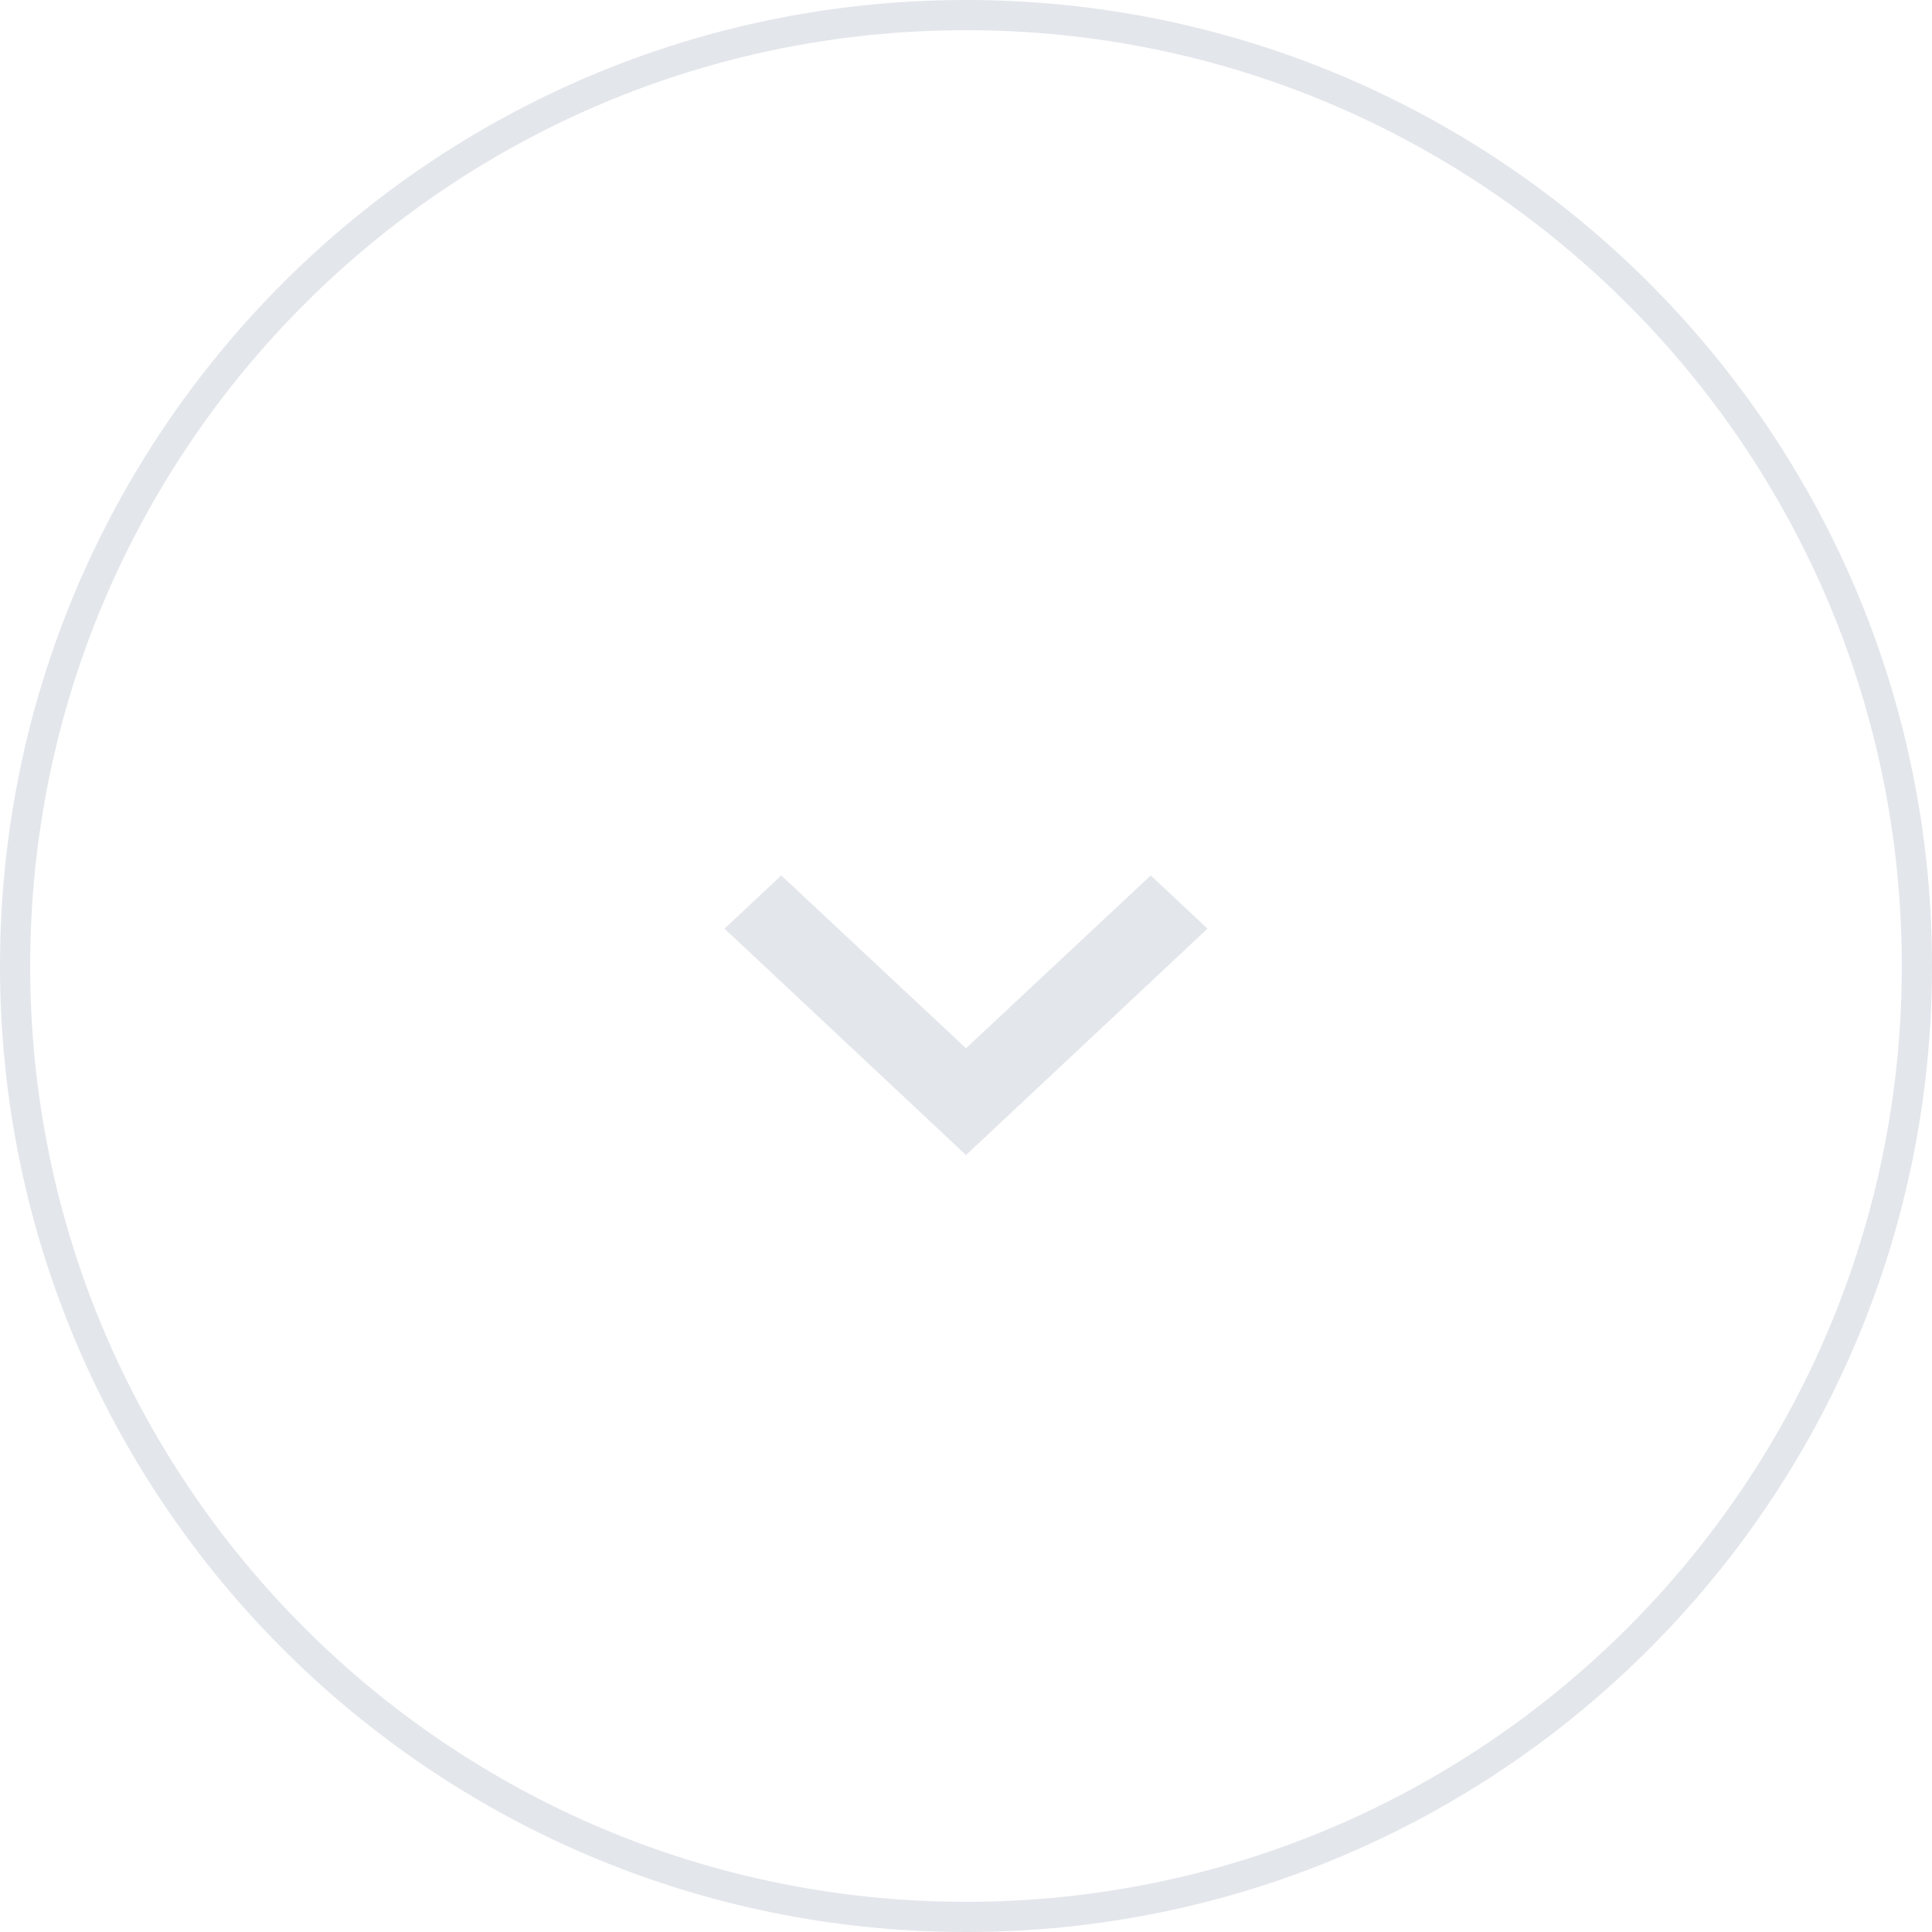
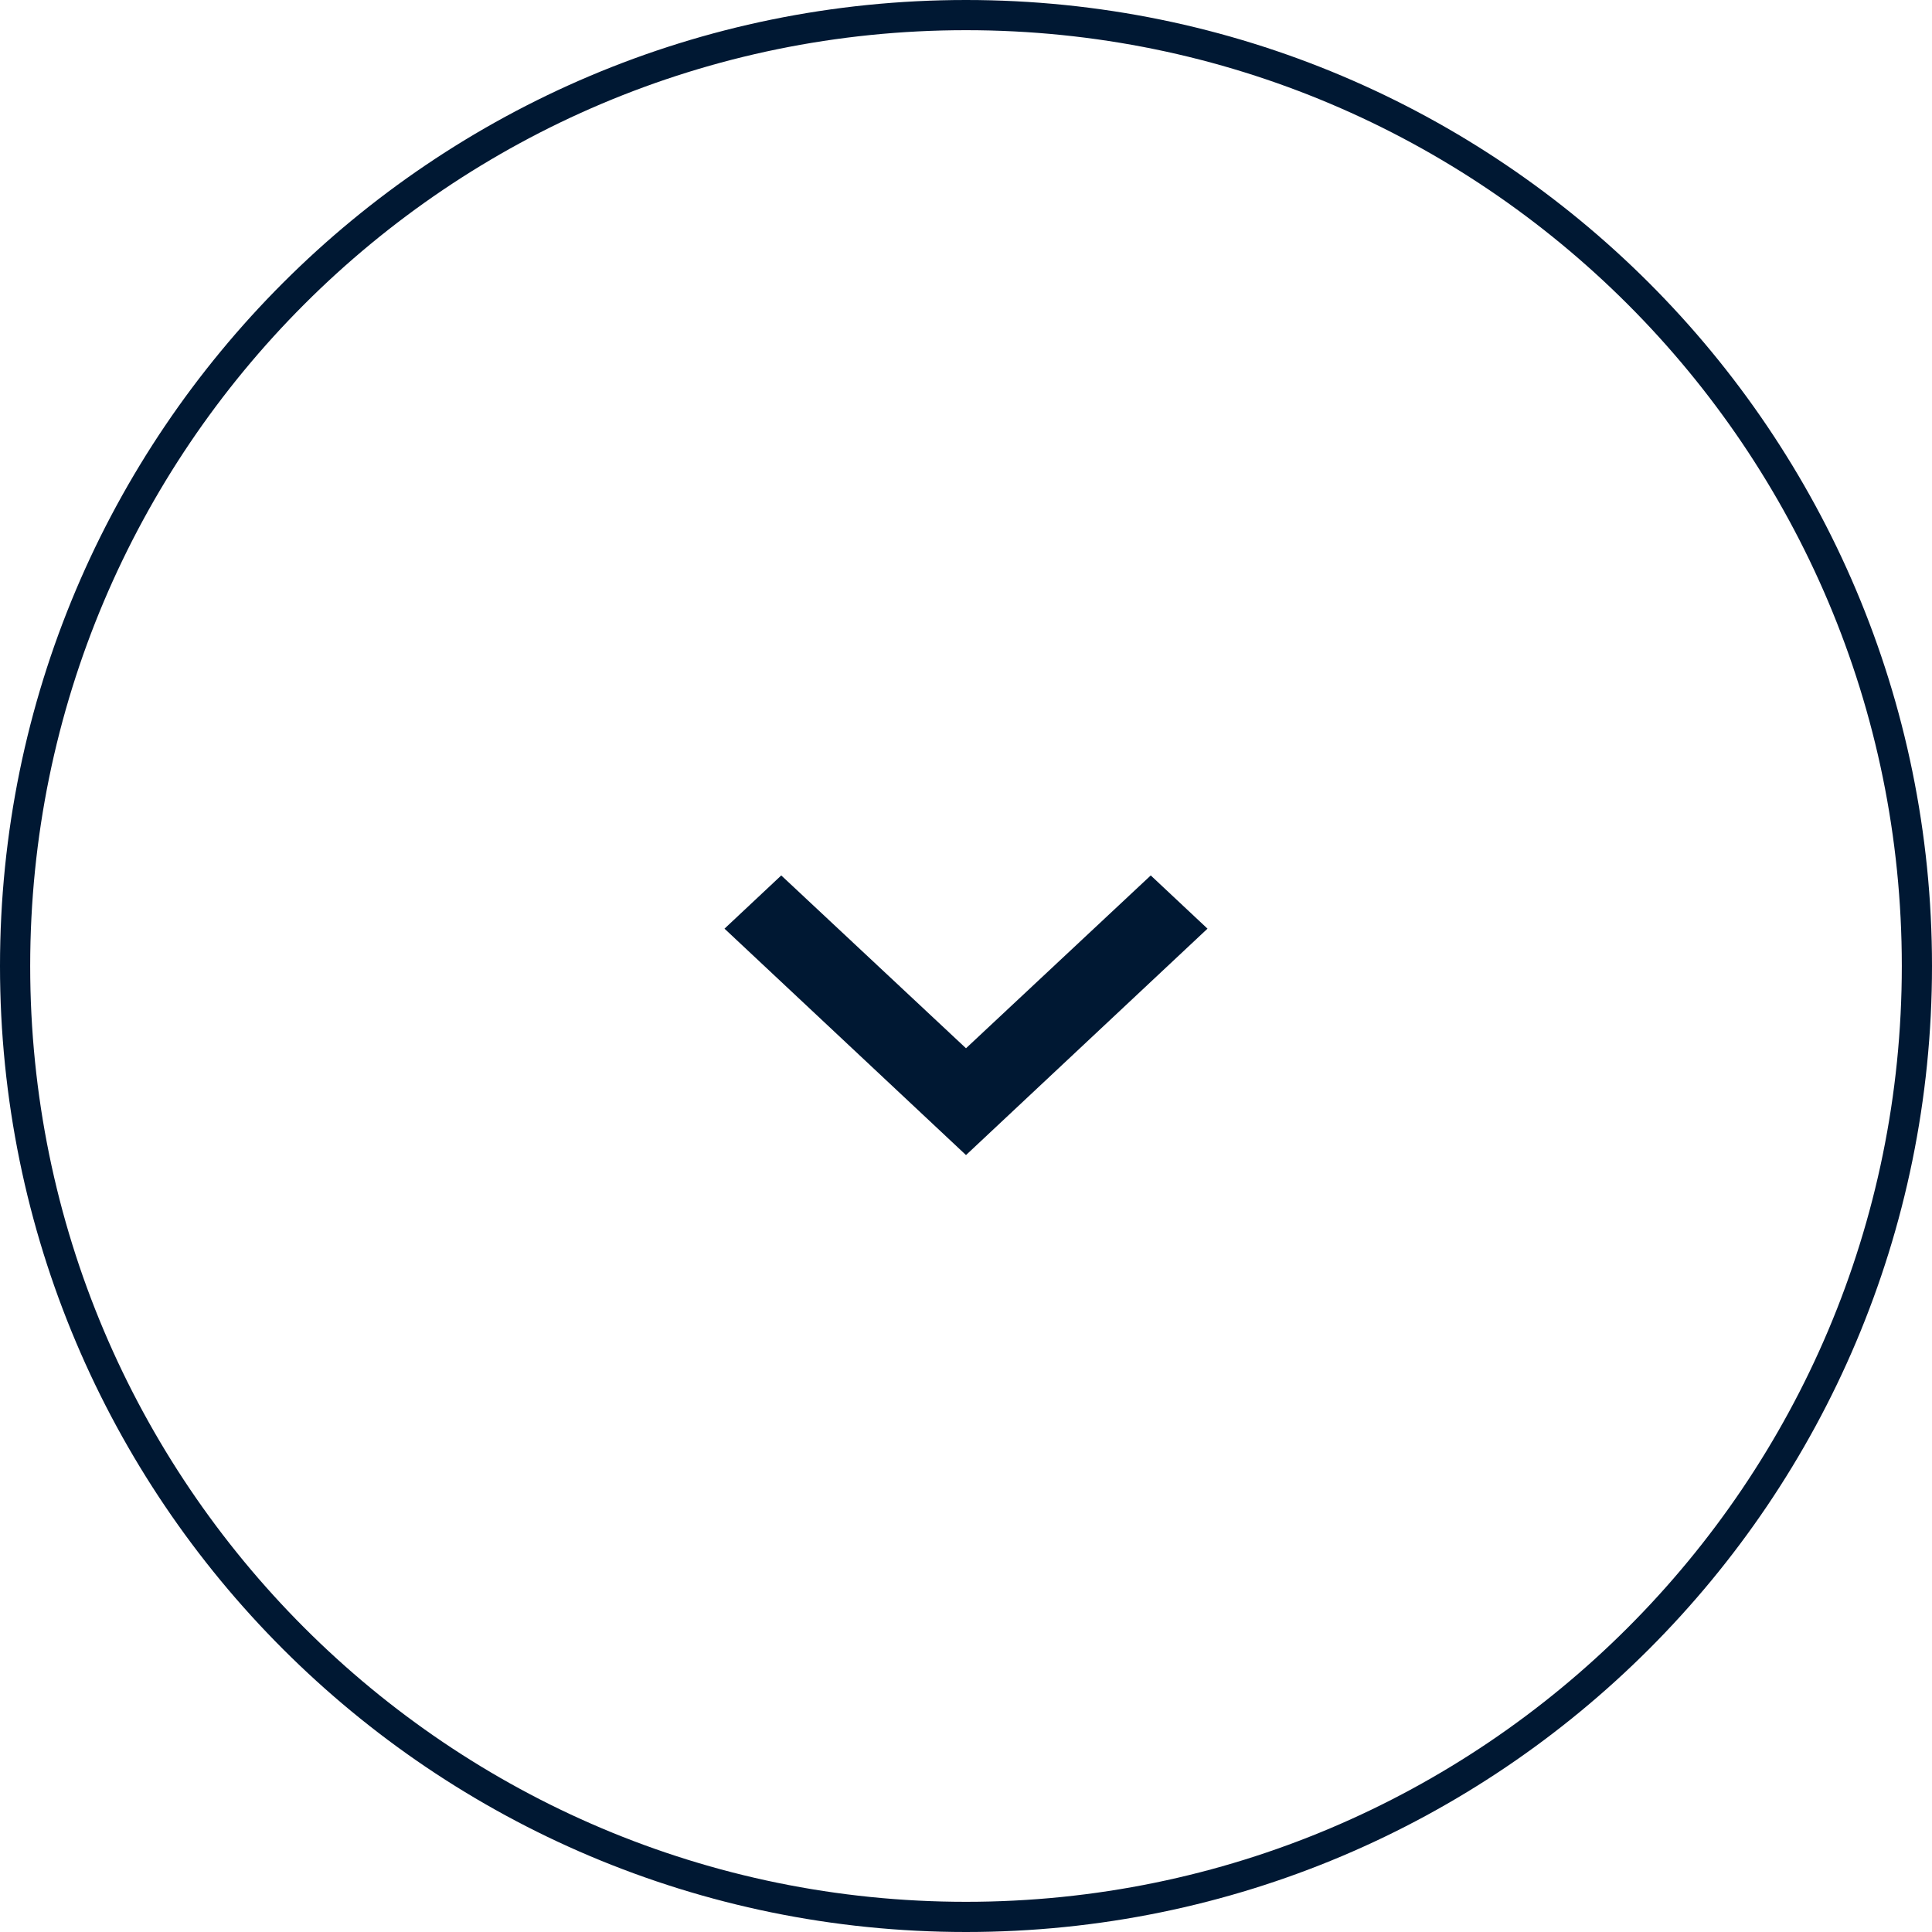
<svg xmlns="http://www.w3.org/2000/svg" width="64" height="64" viewBox="0 0 64 64" fill="none">
-   <circle cx="32" cy="32" r="31.5" stroke="#E3E6EB" />
-   <path d="M38.12 29L32 34.725L25.88 29L24 30.763L32 38.263L40 30.763L38.12 29Z" fill="#E3E6EB" />
+   <circle cx="32" cy="32" r="31.5" stroke="#001833" />
+   <path d="M38.12 29L32 34.725L25.88 29L24 30.763L32 38.263L40 30.763L38.12 29Z" fill="#001833" />
</svg>
